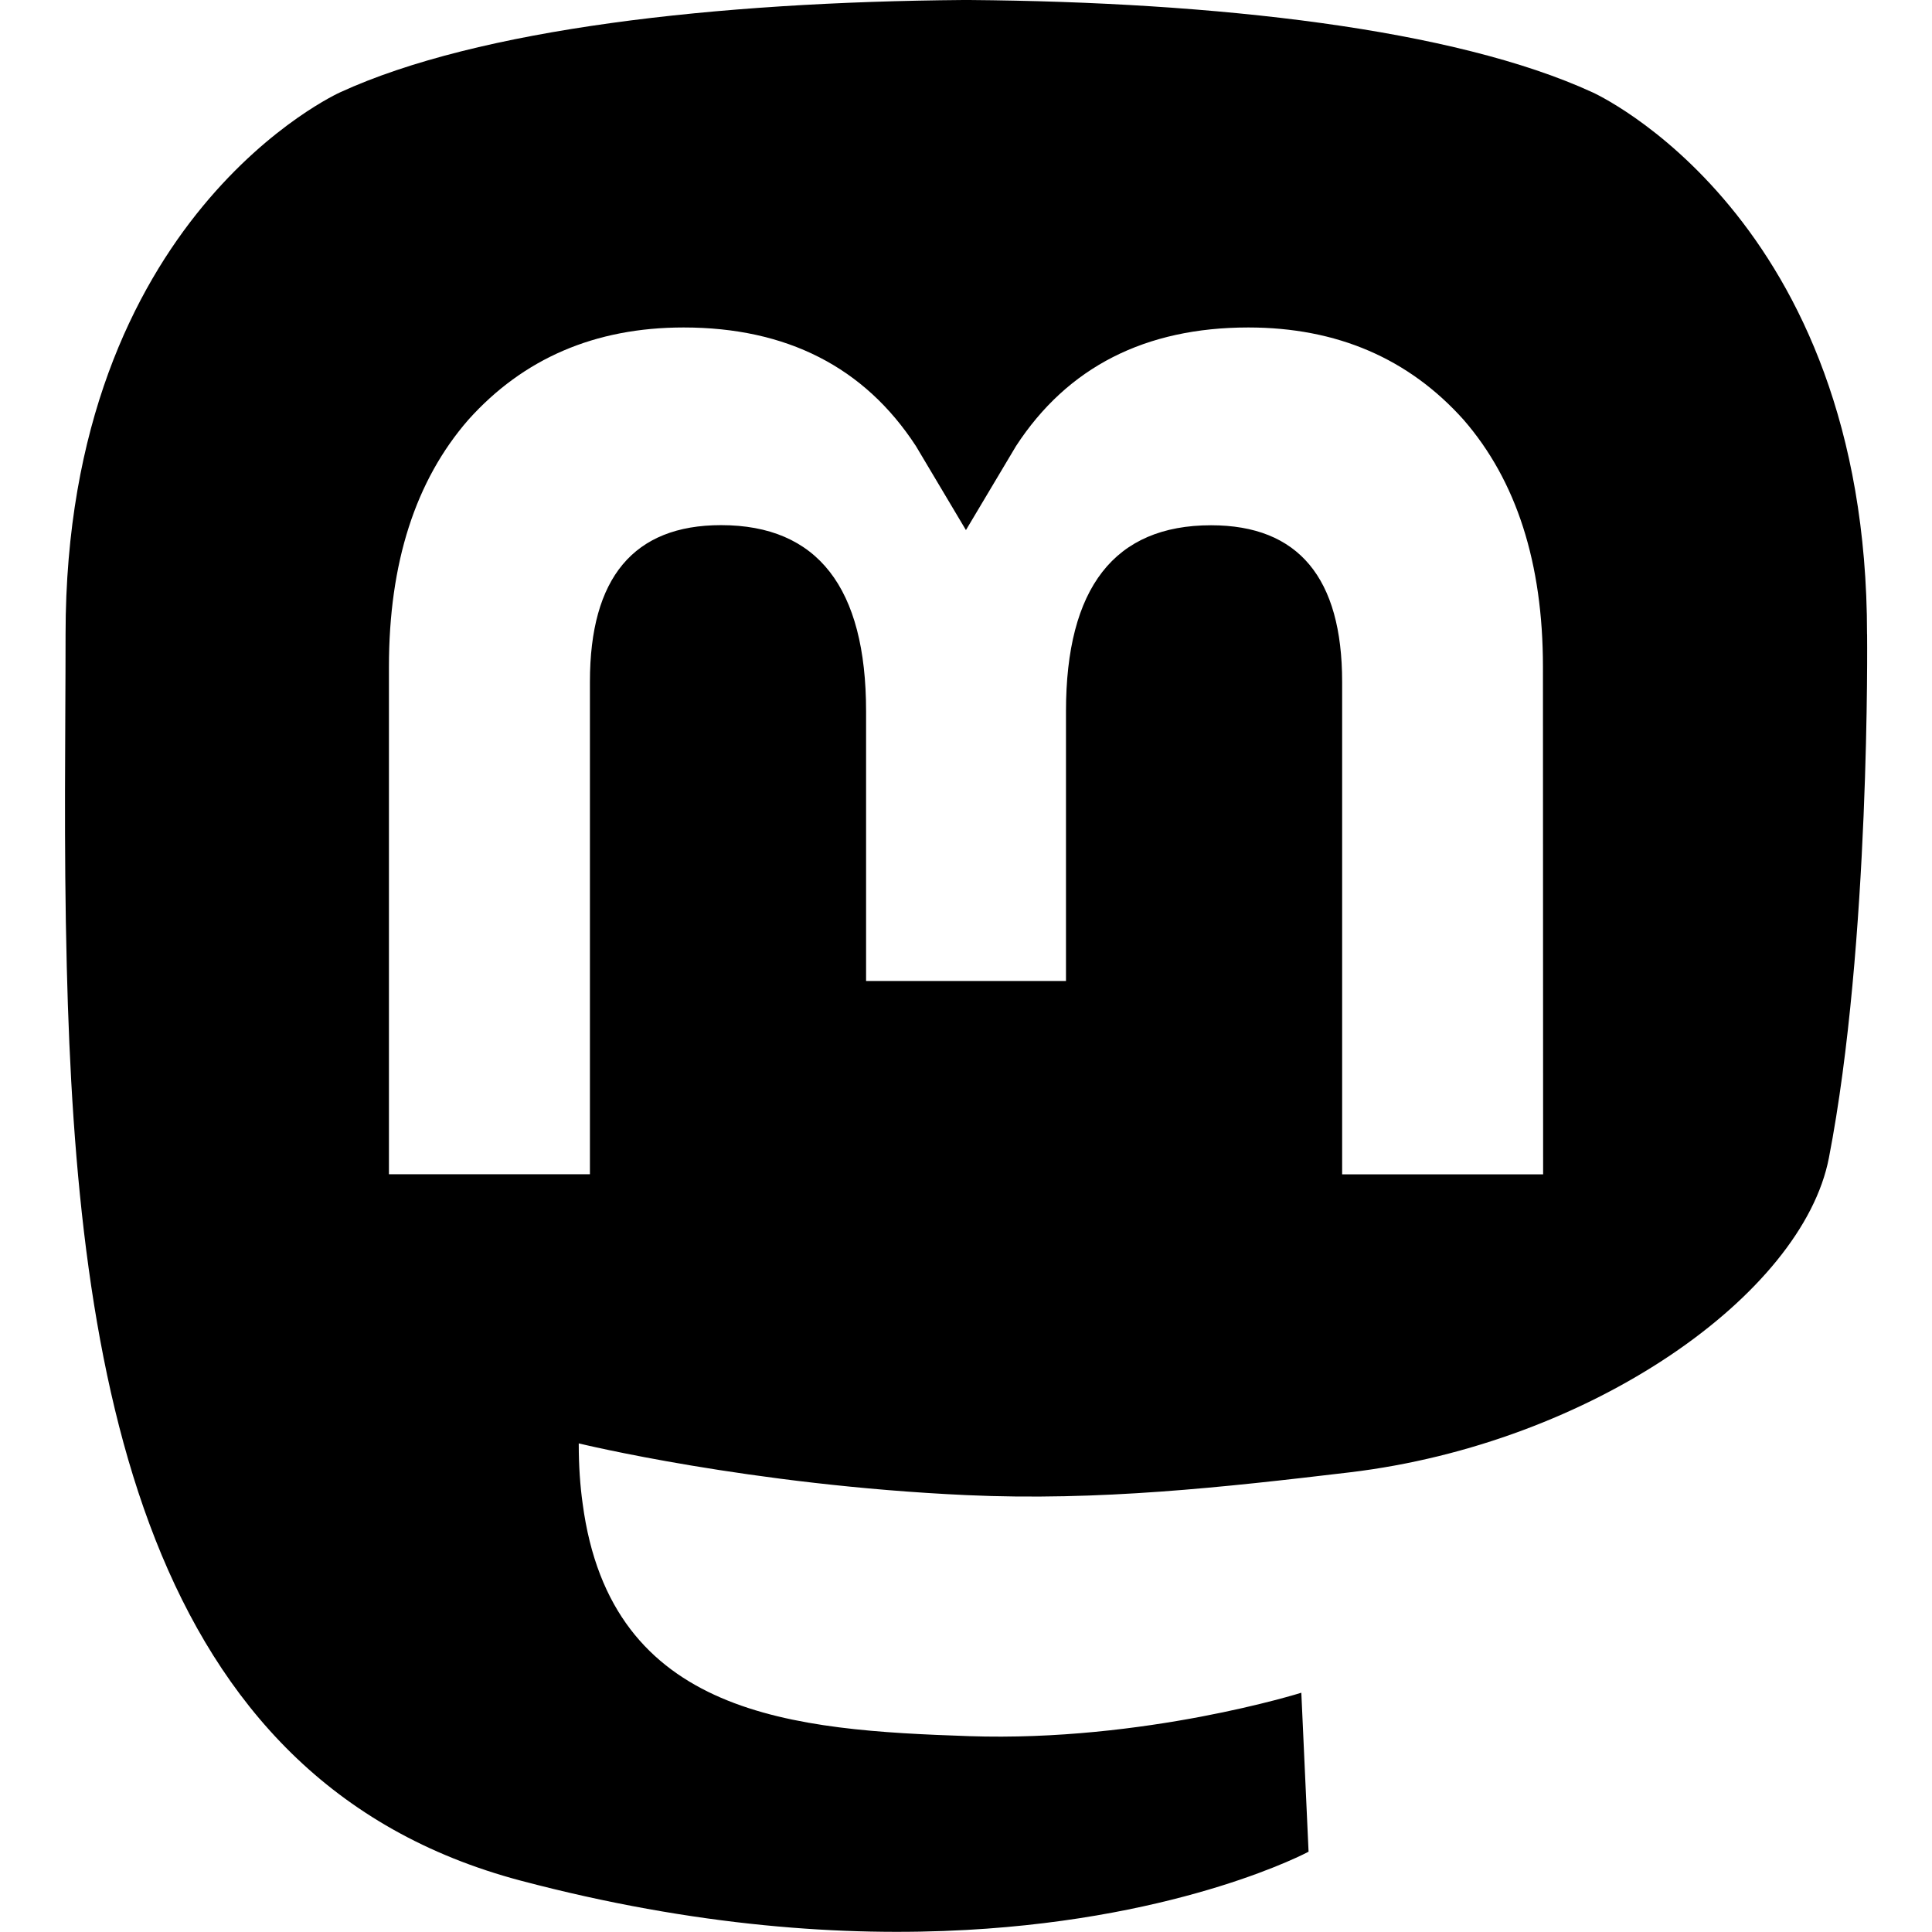
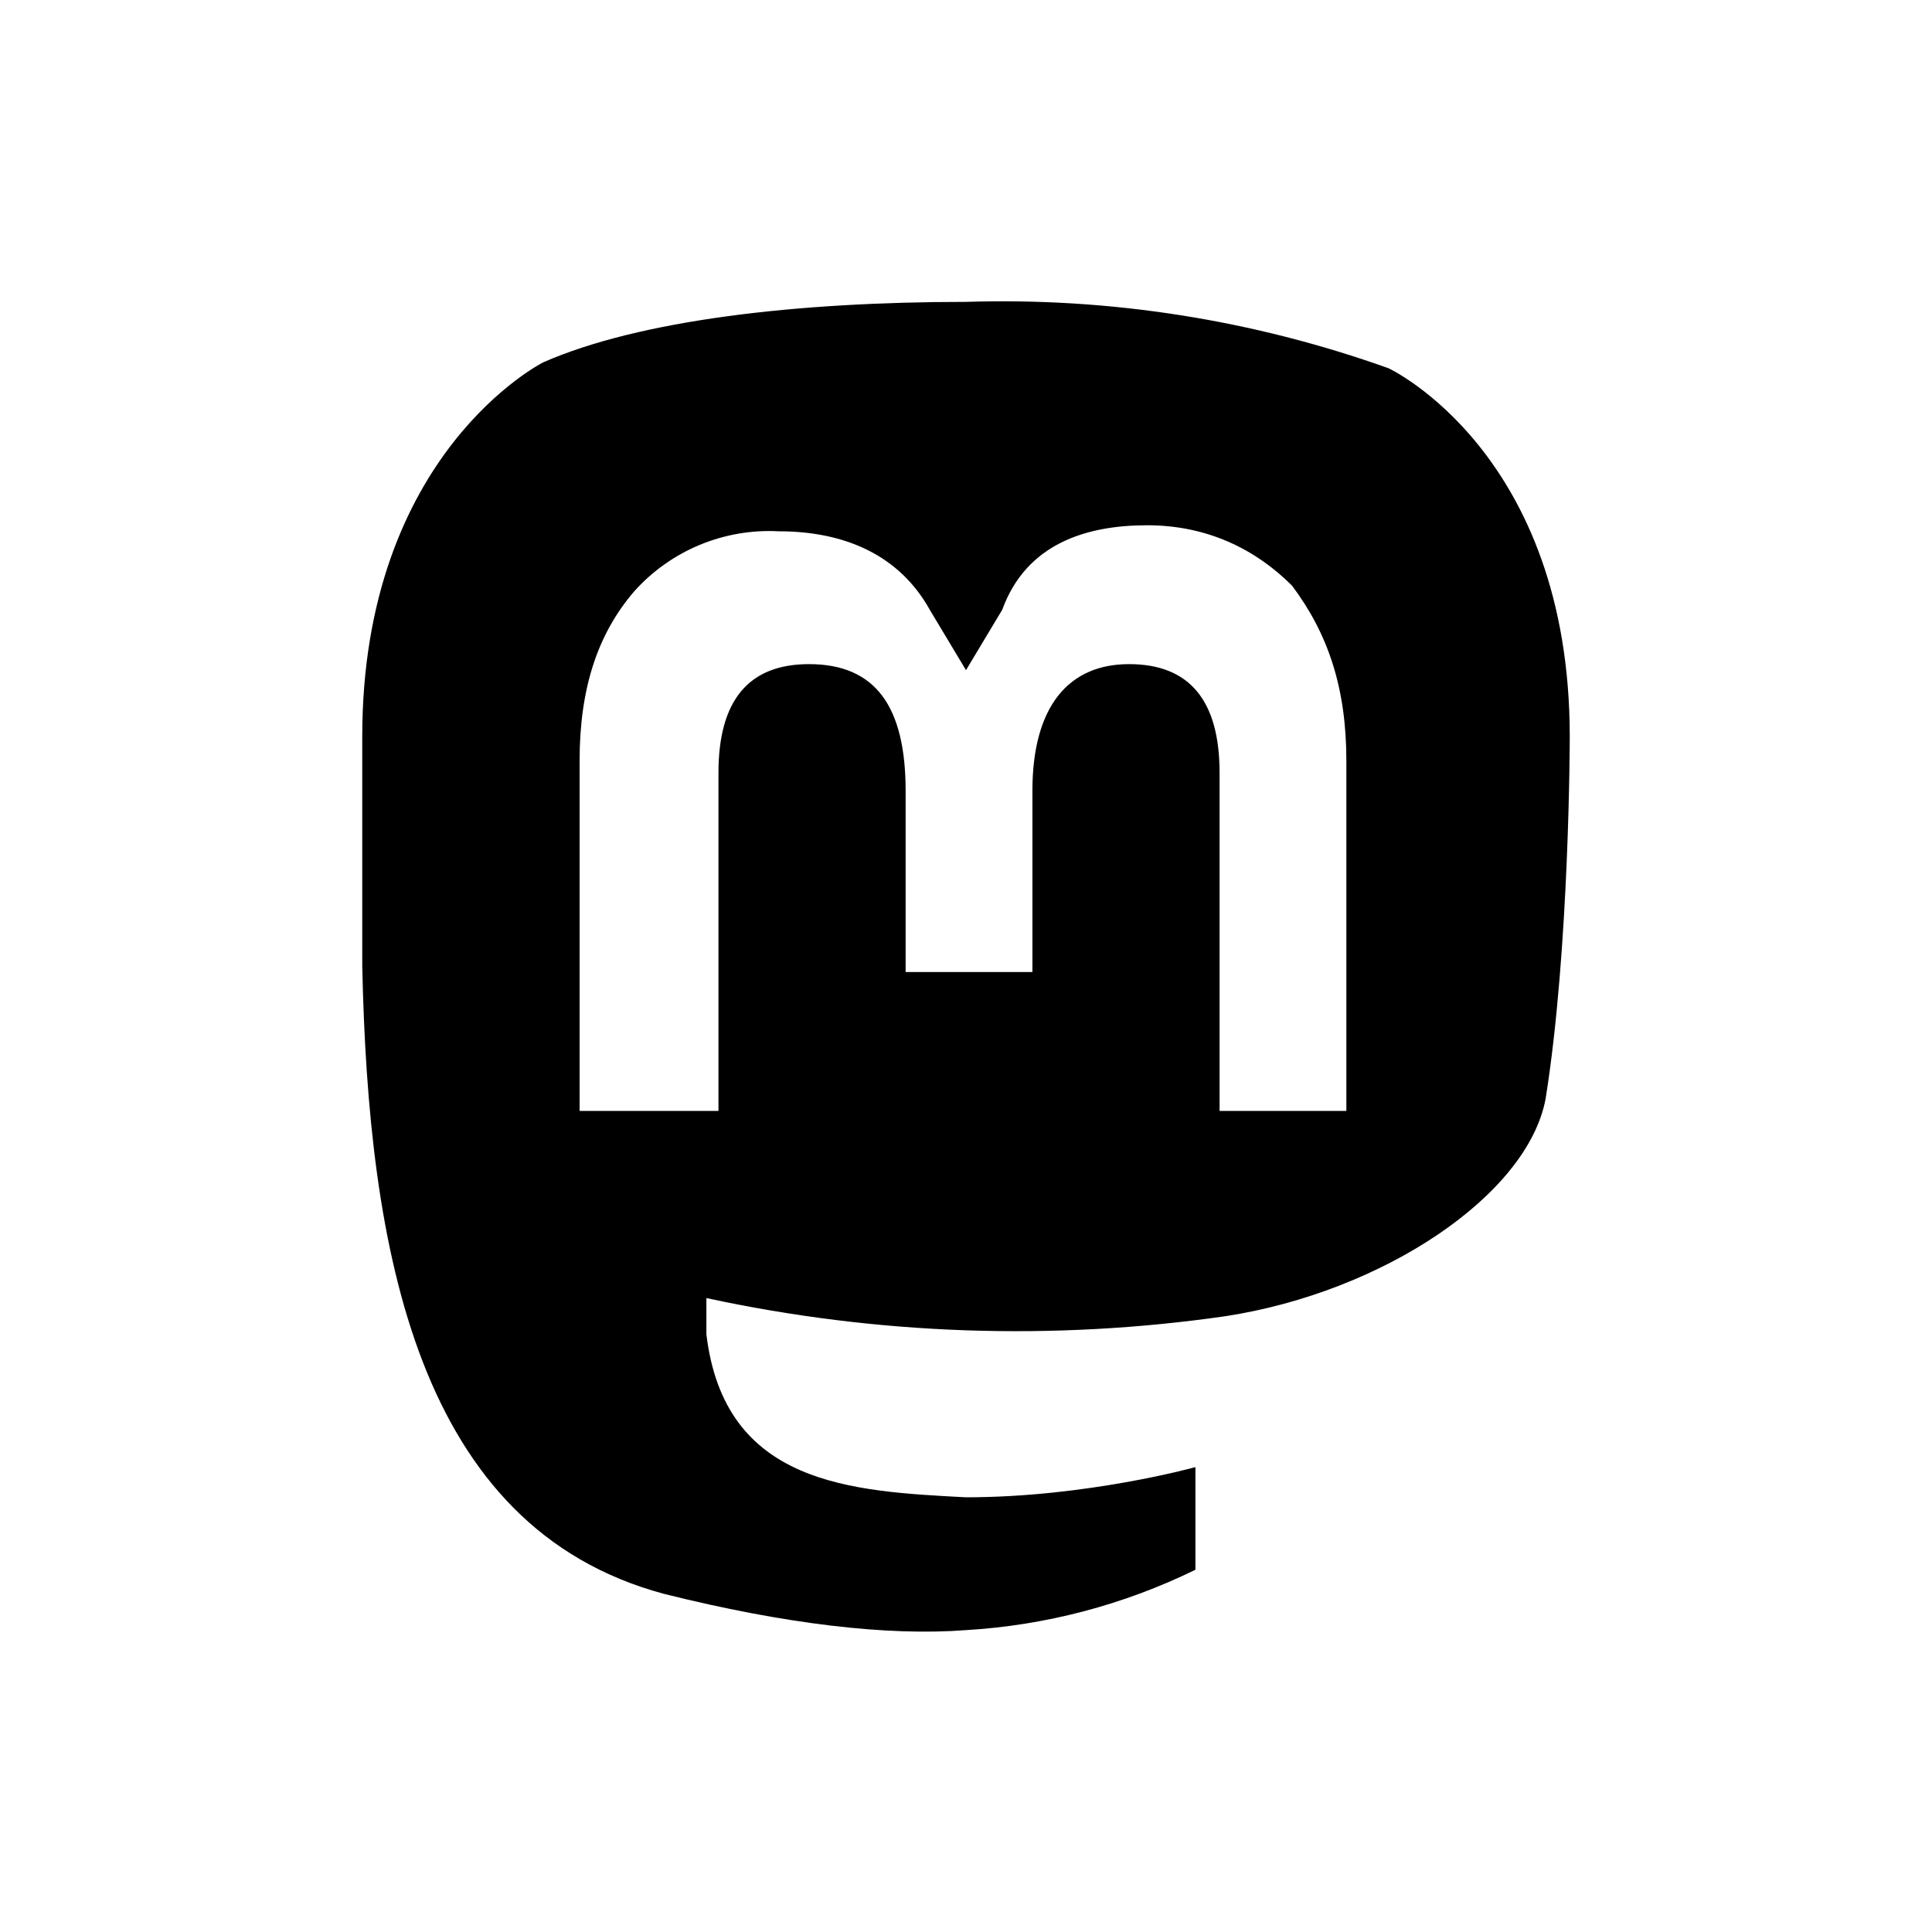
- <svg xmlns="http://www.w3.org/2000/svg" version="1.1" viewBox="0 0 32 32" class="cmp-icon cmp-icon--mastodon">
-   <path fill="currentcolor" d="M30.924 10.505c0-6.941-4.548-8.976-4.548-8.976-2.293-1.053-6.232-1.496-10.321-1.529h-0.101c-4.091 0.033-8.027 0.476-10.32 1.529 0 0-4.548 2.035-4.548 8.976 0 1.589-0.031 3.491 0.020 5.505 0.165 6.789 1.245 13.479 7.521 15.14 2.893 0.765 5.379 0.927 7.38 0.816 3.629-0.2 5.667-1.296 5.667-1.296l-0.12-2.633c0 0-2.593 0.817-5.505 0.719-2.887-0.099-5.932-0.311-6.399-3.855-0.041-0.29-0.064-0.626-0.064-0.967 0-0.009 0-0.018 0-0.028v0.001c0 0 2.833 0.693 6.423 0.857 2.195 0.1 4.253-0.129 6.344-0.377 4.009-0.479 7.5-2.949 7.939-5.207 0.689-3.553 0.633-8.676 0.633-8.676zM25.559 19.451h-3.329v-8.159c0-1.72-0.724-2.592-2.171-2.592-1.6 0-2.403 1.035-2.403 3.083v4.465h-3.311v-4.467c0-2.048-0.803-3.083-2.403-3.083-1.447 0-2.171 0.873-2.171 2.592v8.159h-3.329v-8.404c0-1.719 0.437-3.084 1.316-4.093 0.907-1.011 2.092-1.528 3.565-1.528 1.704 0 2.995 0.655 3.848 1.965l0.828 1.391 0.829-1.391c0.853-1.311 2.144-1.965 3.848-1.965 1.472 0 2.659 0.517 3.565 1.528 0.877 1.009 1.315 2.375 1.315 4.093z" />
+ <svg xmlns="http://www.w3.org/2000/svg" fill="none" viewBox="0 0 32 32">
+   <path fill="currentcolor" d="M26 12.2c0-4.7-3-6.1-3-6.1A19 19 0 0 0 16 5c-2.8 0-5.4.3-7 1 0 0-3 1.5-3 6.2V16c.1 4.7.9 9.3 5 10.4 2 .5 3.7.7 5 .6a10 10 0 0 0 3.8-1v-1.7s-1.8.5-3.8.5c-1.9-.1-4-.2-4.3-2.7v-.6a24.3 24.3 0 0 0 8.6.3c2.6-.4 5-2 5.3-3.6.4-2.5.4-6 .4-6Zm-3.6 6.2h-2.2v-5.6c0-1.2-.5-1.8-1.5-1.8s-1.6.7-1.6 2.1v3H15v-3c0-1.4-.5-2.1-1.6-2.1-1 0-1.5.6-1.5 1.8v5.6H9.6v-5.8c0-1.2.3-2.1.9-2.8a3 3 0 0 1 2.4-1c1.1 0 2 .4 2.5 1.3l.6 1 .6-1C17 9 18 8.7 19 8.7s1.8.4 2.4 1c.6.8.9 1.7.9 2.9v5.8Z" />
</svg>
